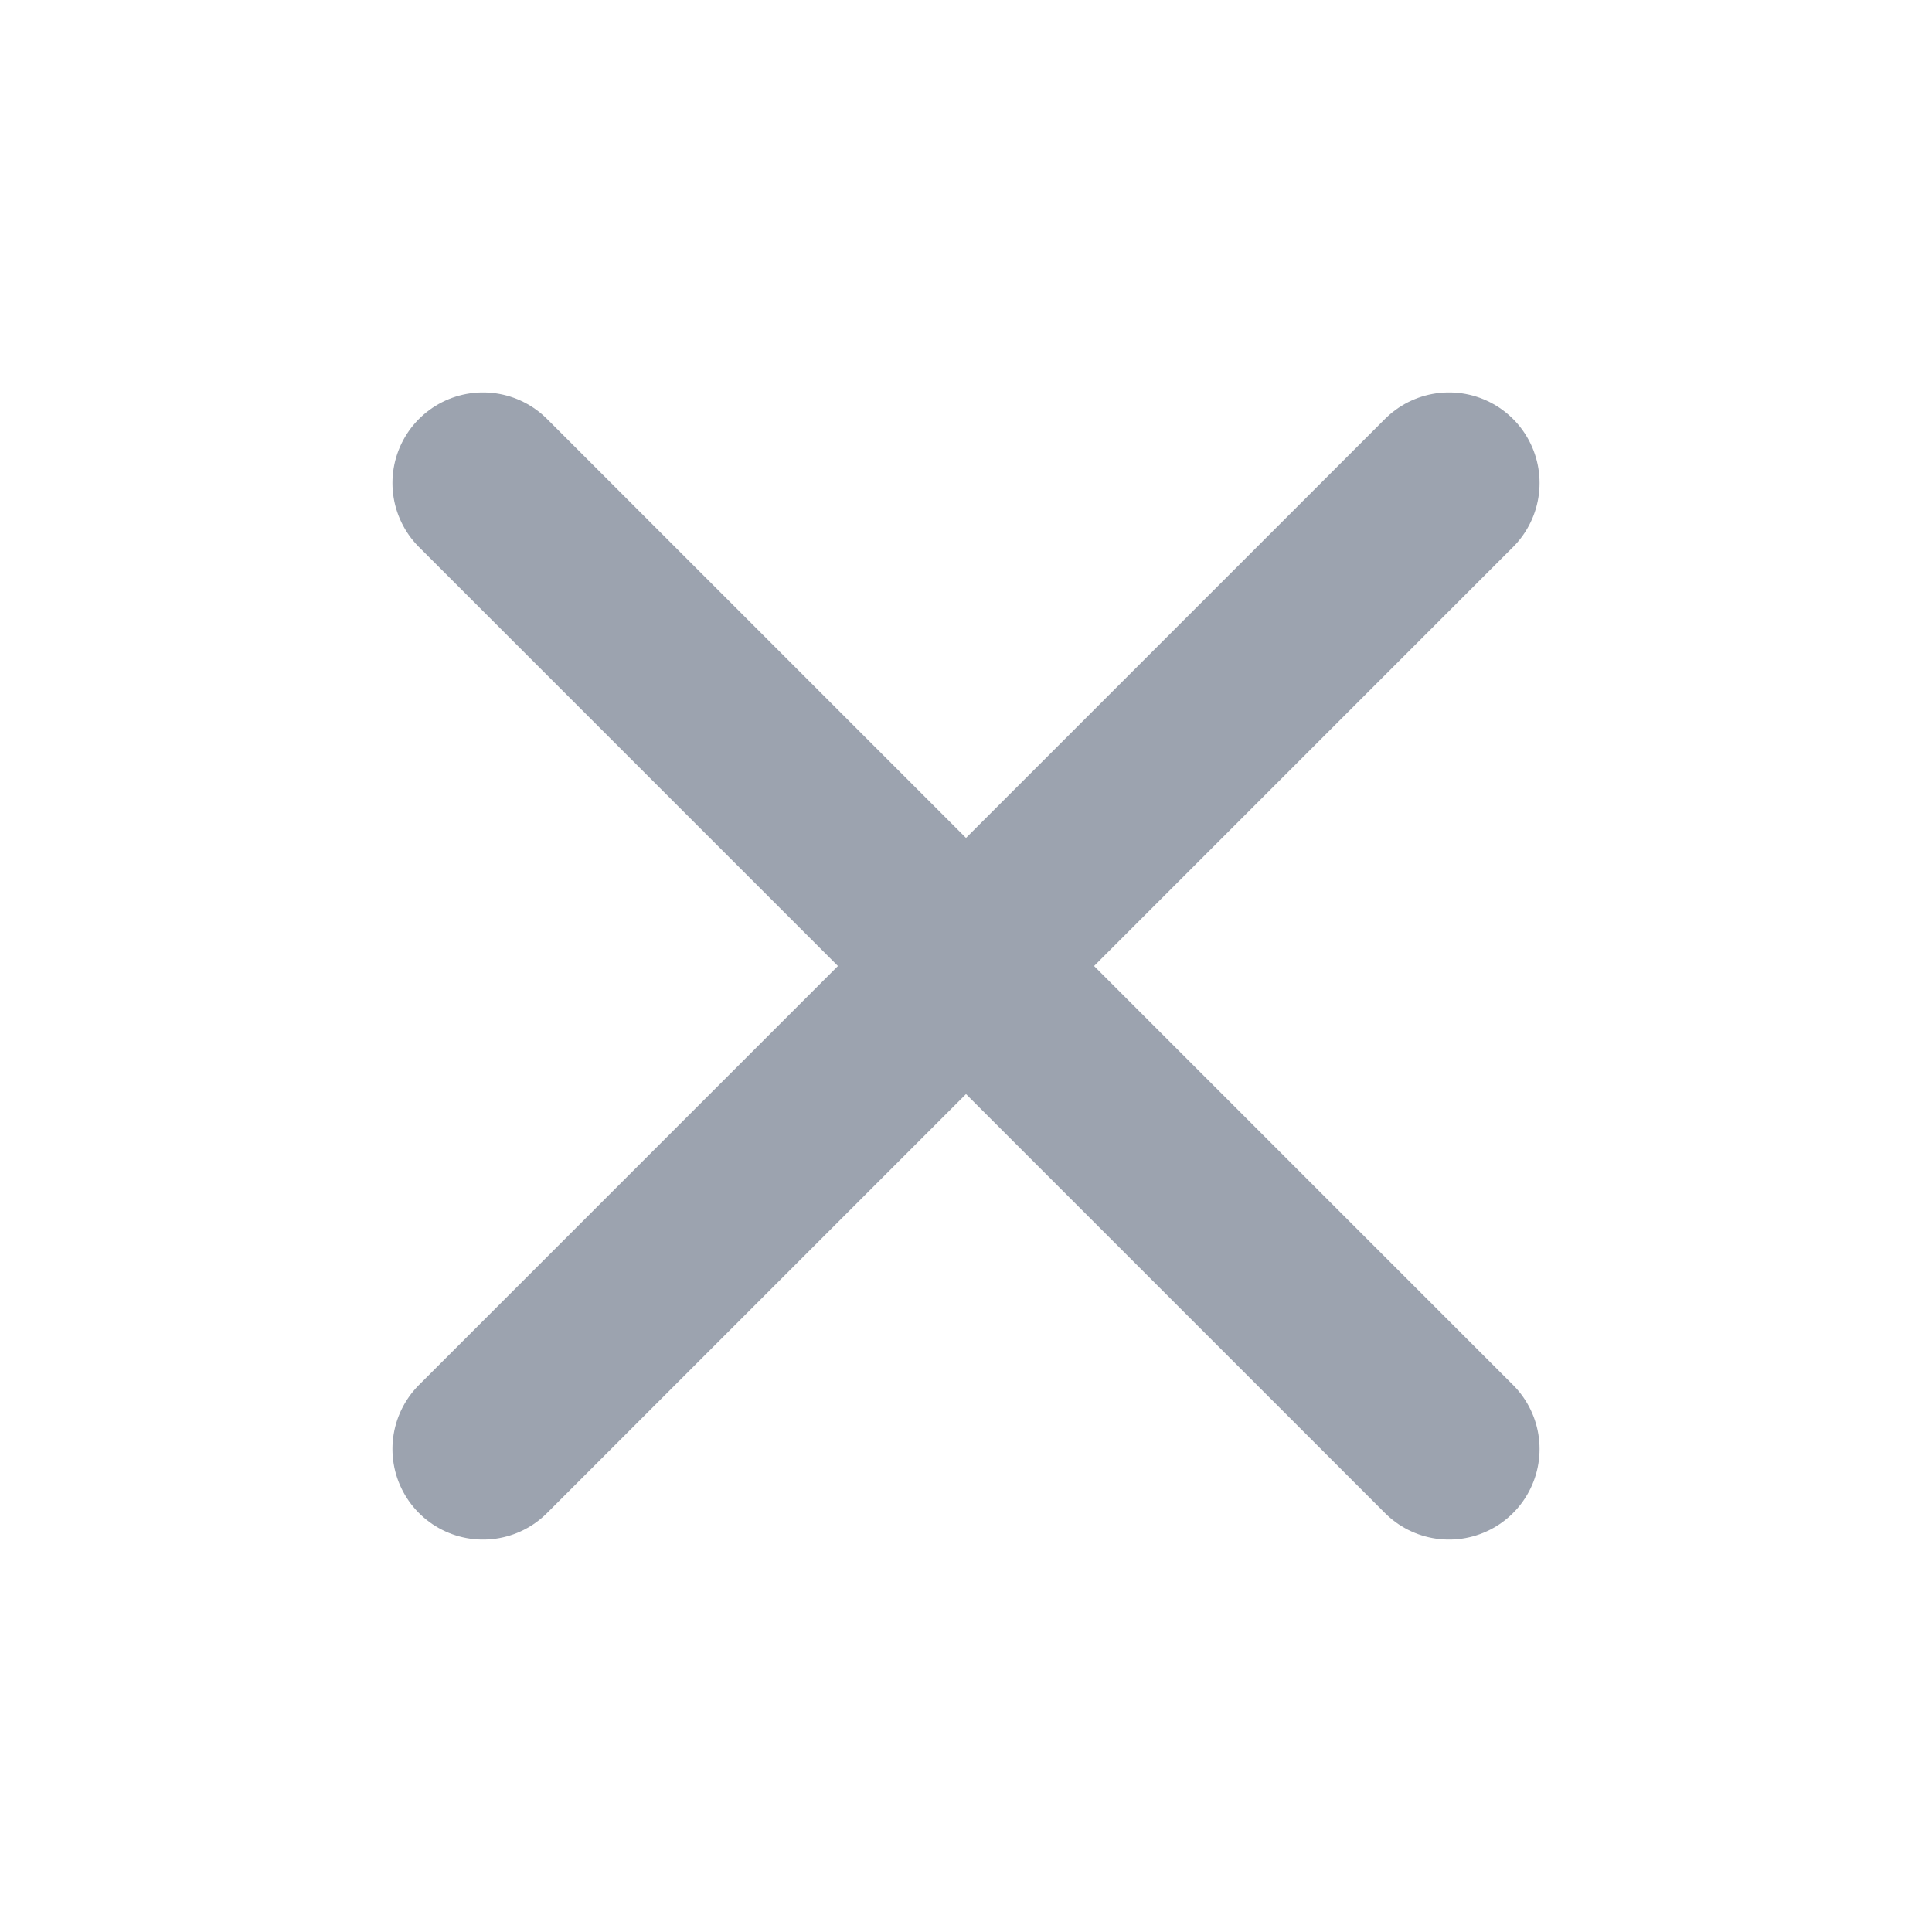
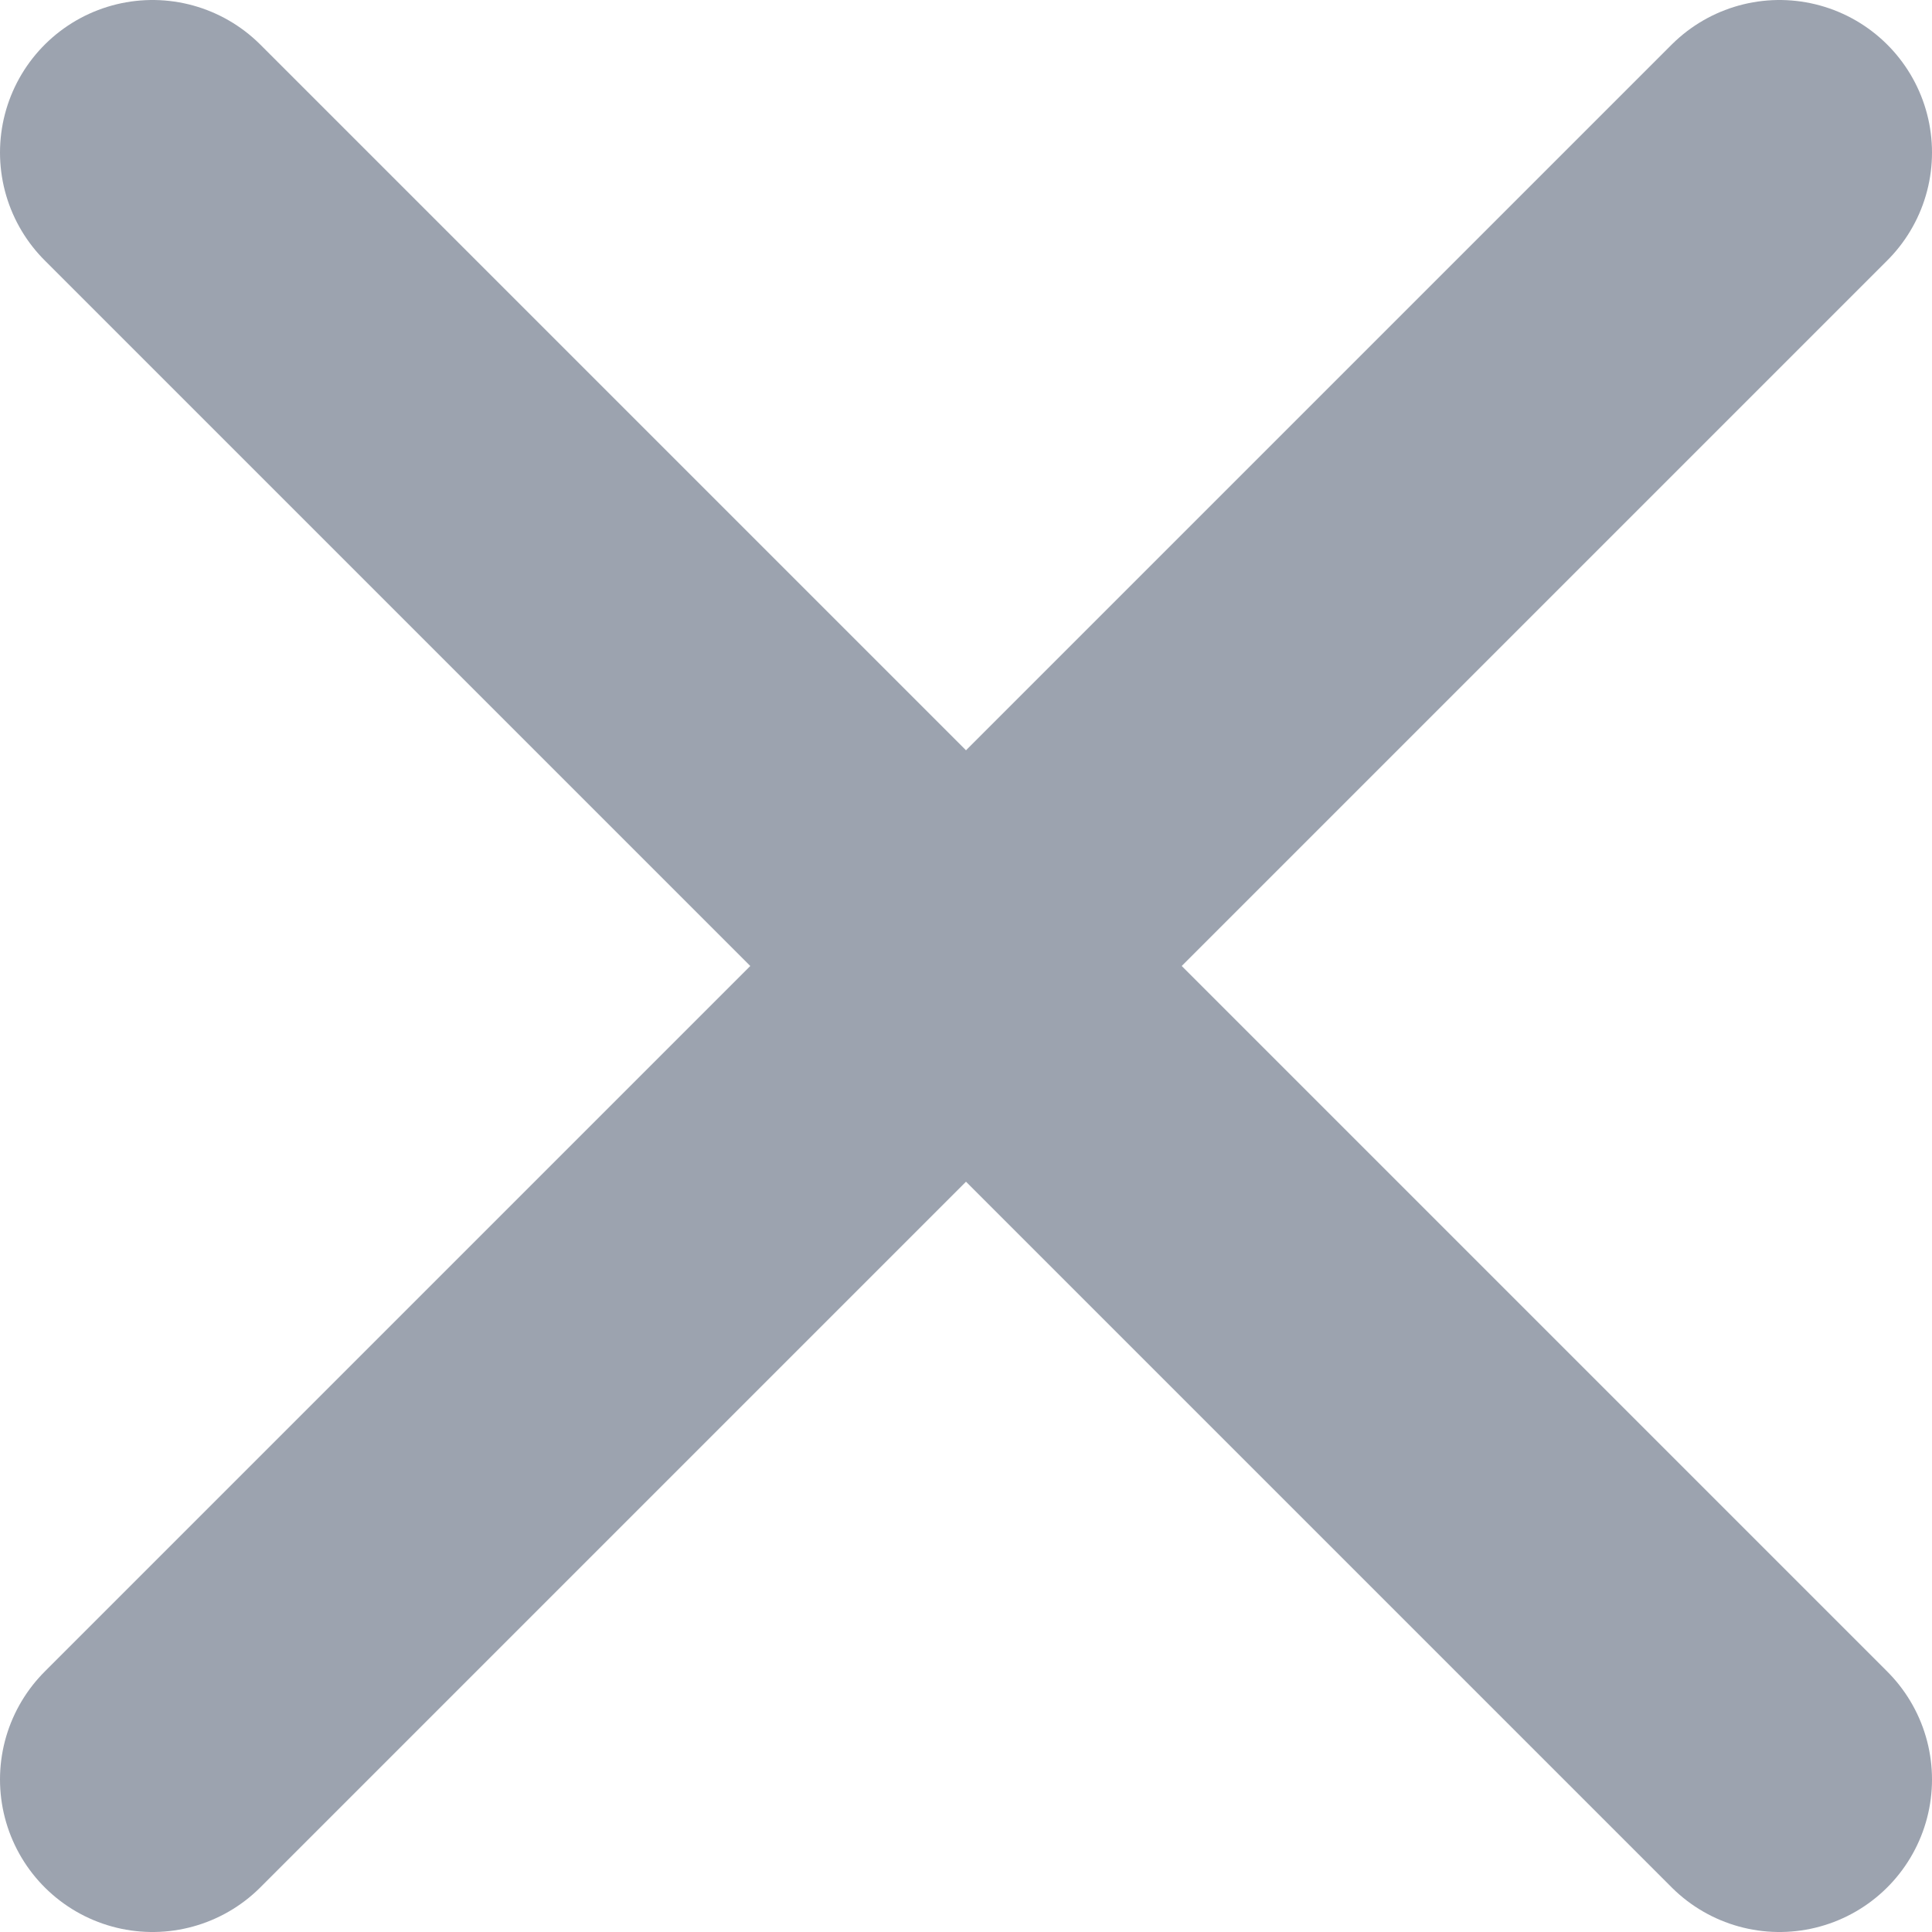
- <svg xmlns="http://www.w3.org/2000/svg" viewBox="0 0 24 24" fill="none">
-   <path d="M6 6L18 18M18 6L6 18" stroke="#9CA3AF" stroke-width="2.25" stroke-linecap="round" stroke-linejoin="round" />
+ <svg xmlns="http://www.w3.org/2000/svg" viewBox="0 0 40 40" fill="none">
+   <path d="M 3.158 3.158 L 36.842 36.842 M 36.842 3.158 L 3.158 36.842" stroke="#9CA3AF" stroke-width="6.316" stroke-linecap="round" stroke-linejoin="round" />
</svg>
